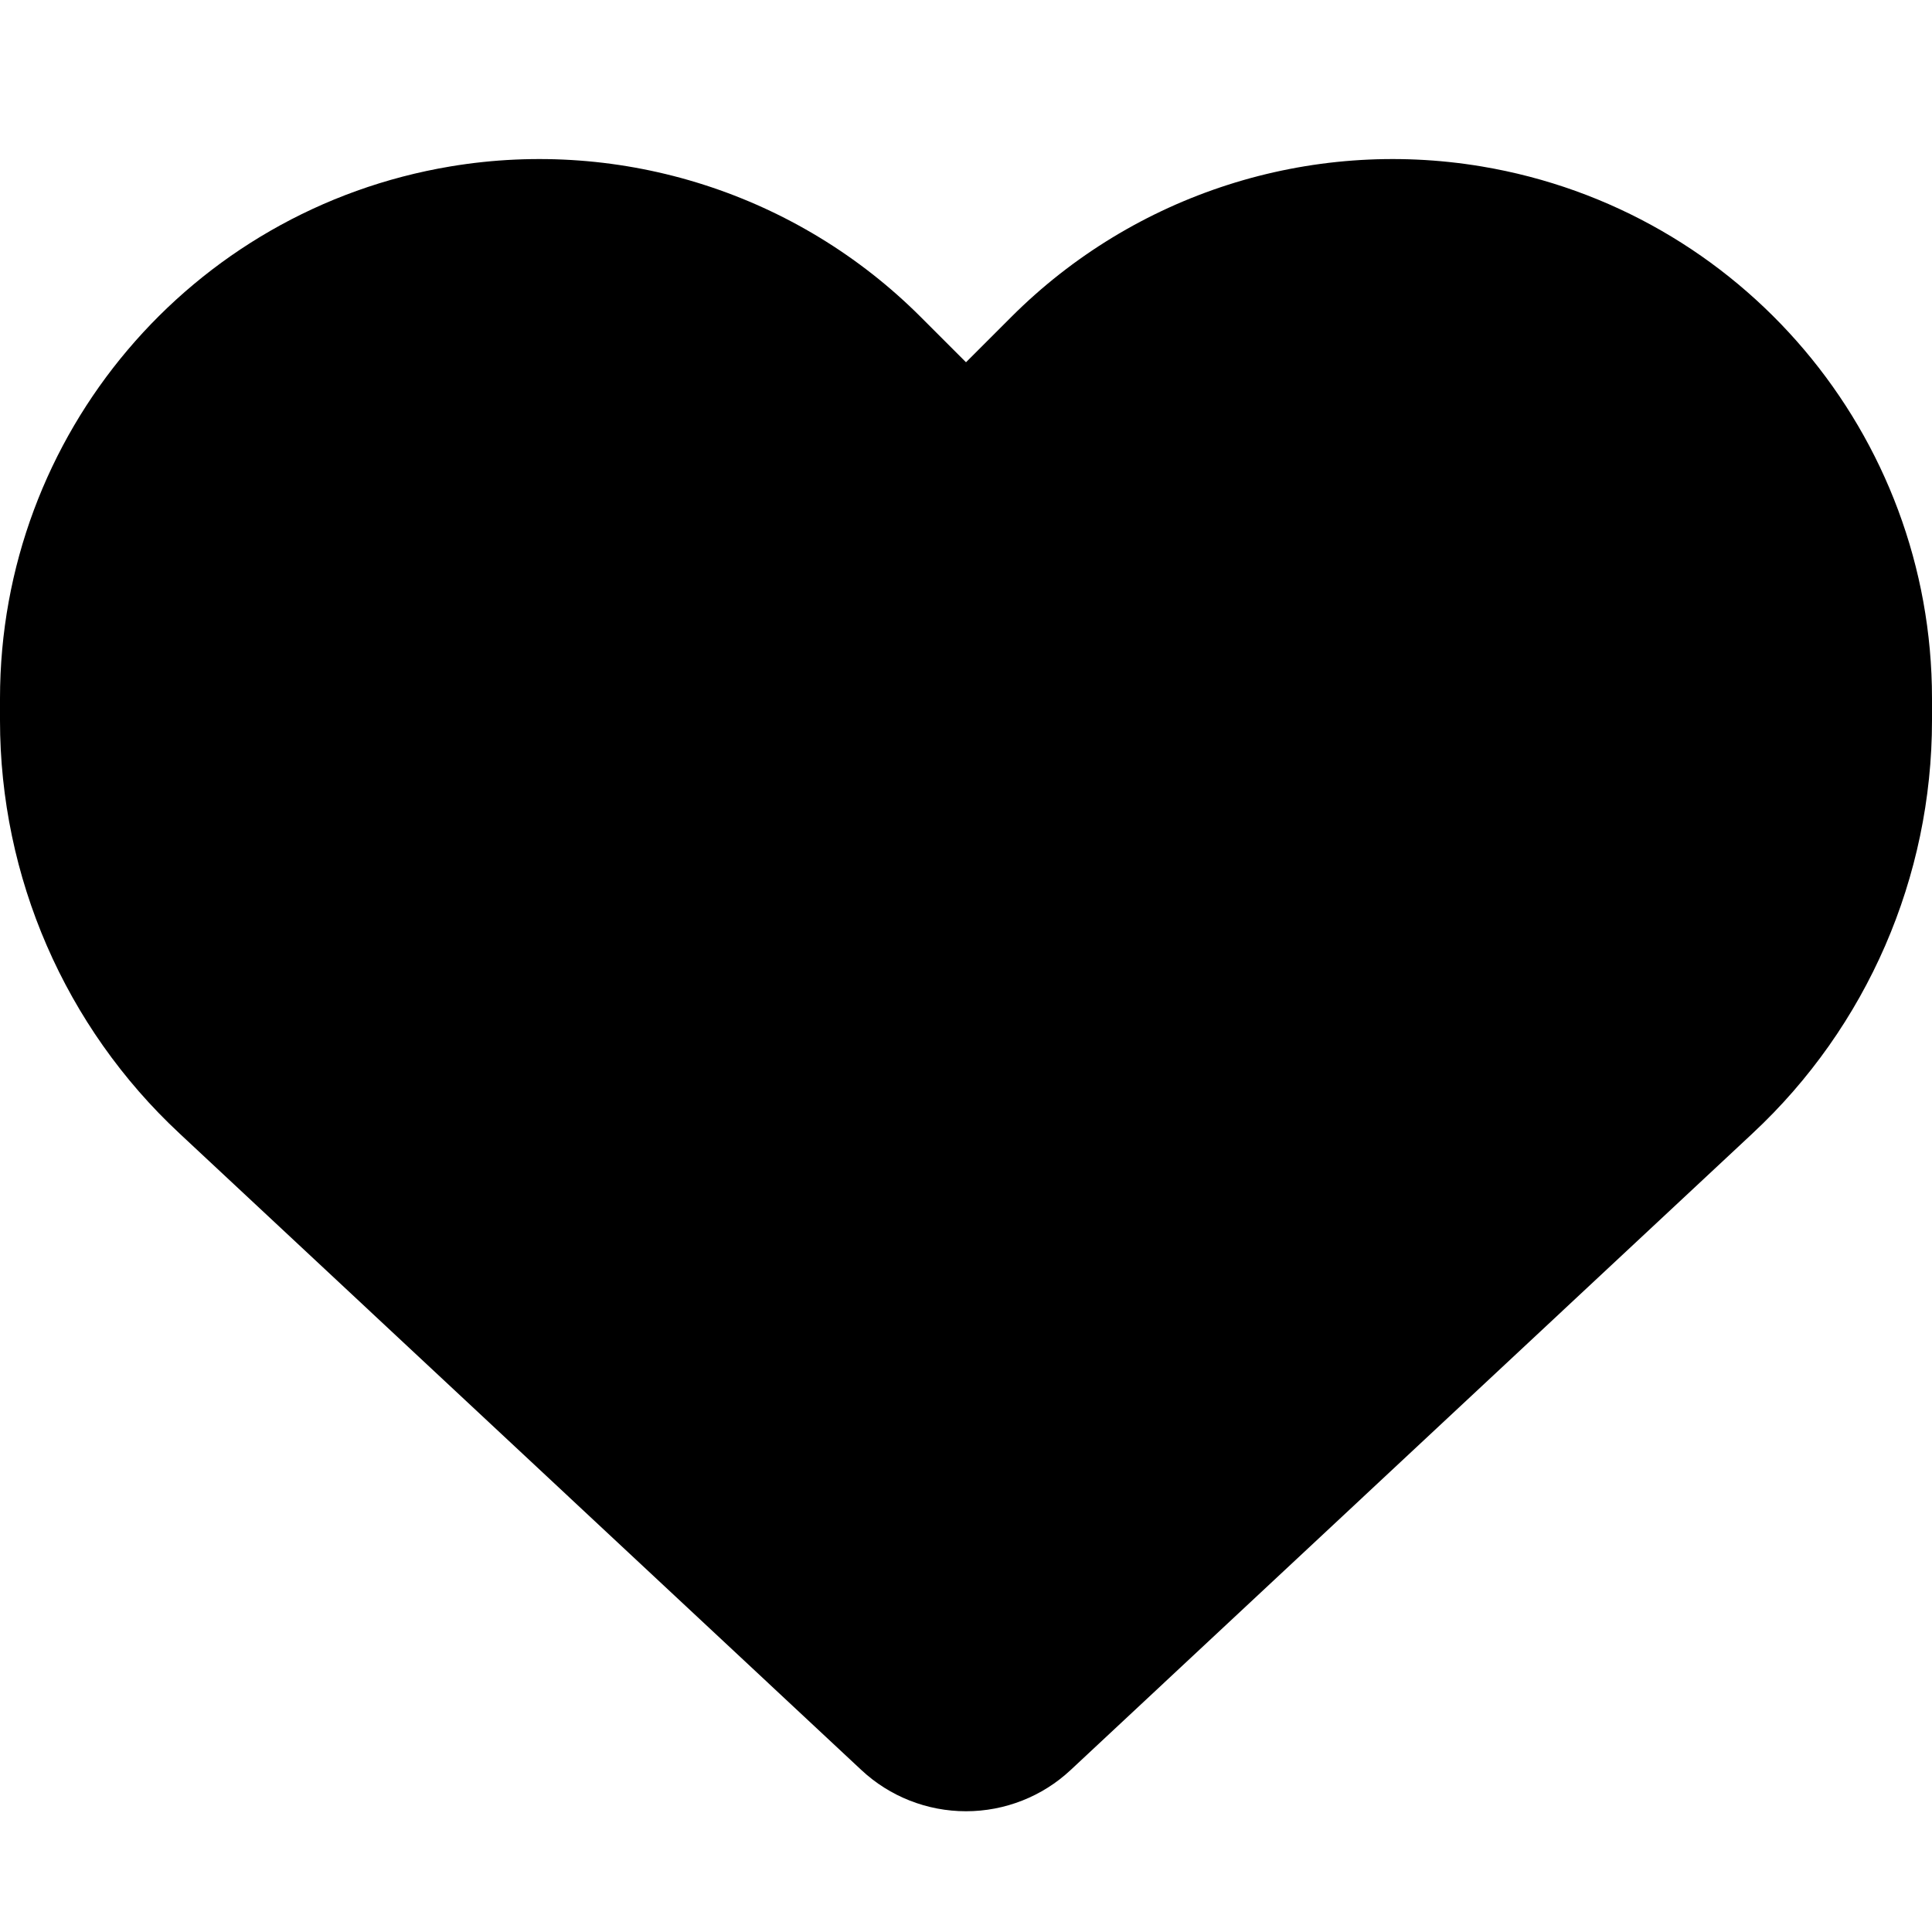
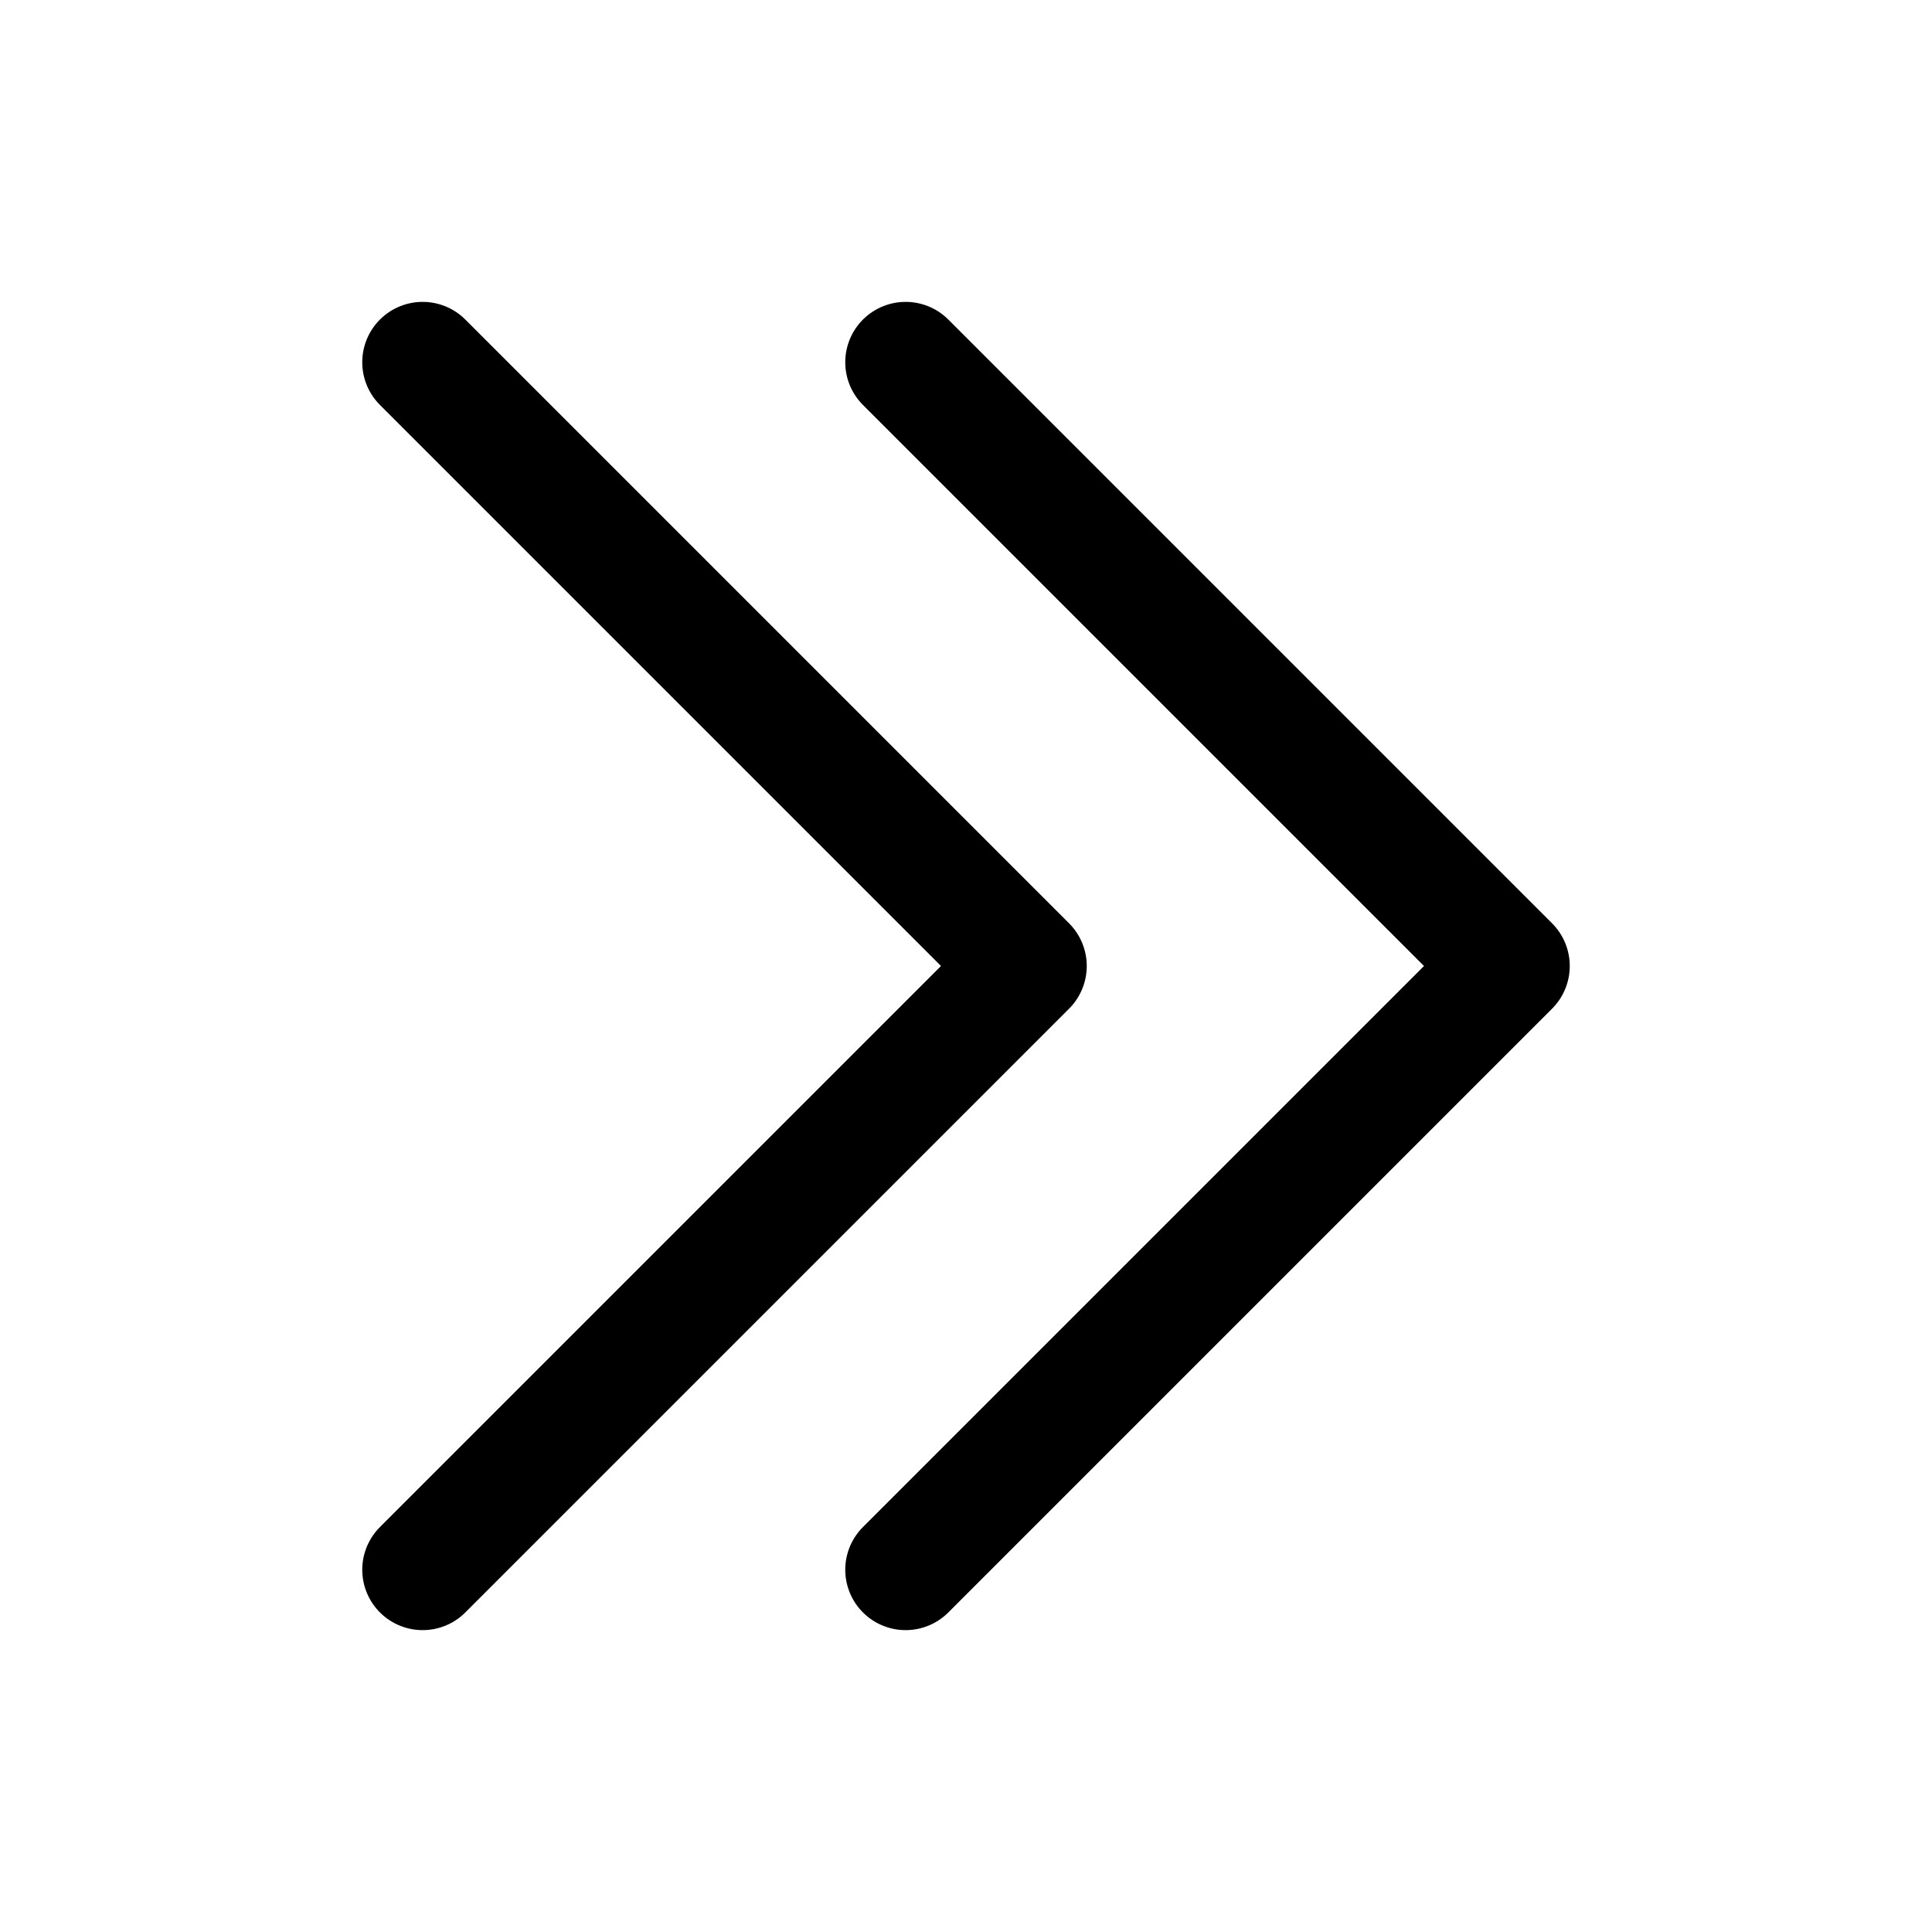
- <svg xmlns="http://www.w3.org/2000/svg" viewBox="0 0 512 512">
-   <path d="M47.6 300.4L228.3 469.1c7.5 7 17.4 10.9 27.7 10.9s20.2-3.9 27.7-10.9L464.4 300.4c30.4-28.3 47.6-68 47.6-109.5v-5.8c0-69.9-50.5-129.5-119.4-141C347 36.5 300.6 51.4 268 84L256 96 244 84c-32.6-32.6-79-47.5-124.6-39.9C50.5 55.6 0 115.2 0 185.1v5.8c0 41.5 17.2 81.2 47.6 109.5z" />
+ <svg xmlns="http://www.w3.org/2000/svg" fill="none" viewBox="0 0 24 24" stroke-width="1.5" stroke="currentColor" class="w-6 h-6">
+   <path stroke-linecap="round" stroke-linejoin="round" d="M11.25 4.5l7.5 7.5-7.5 7.5m-6-15l7.5 7.5-7.5 7.5" />
</svg>
